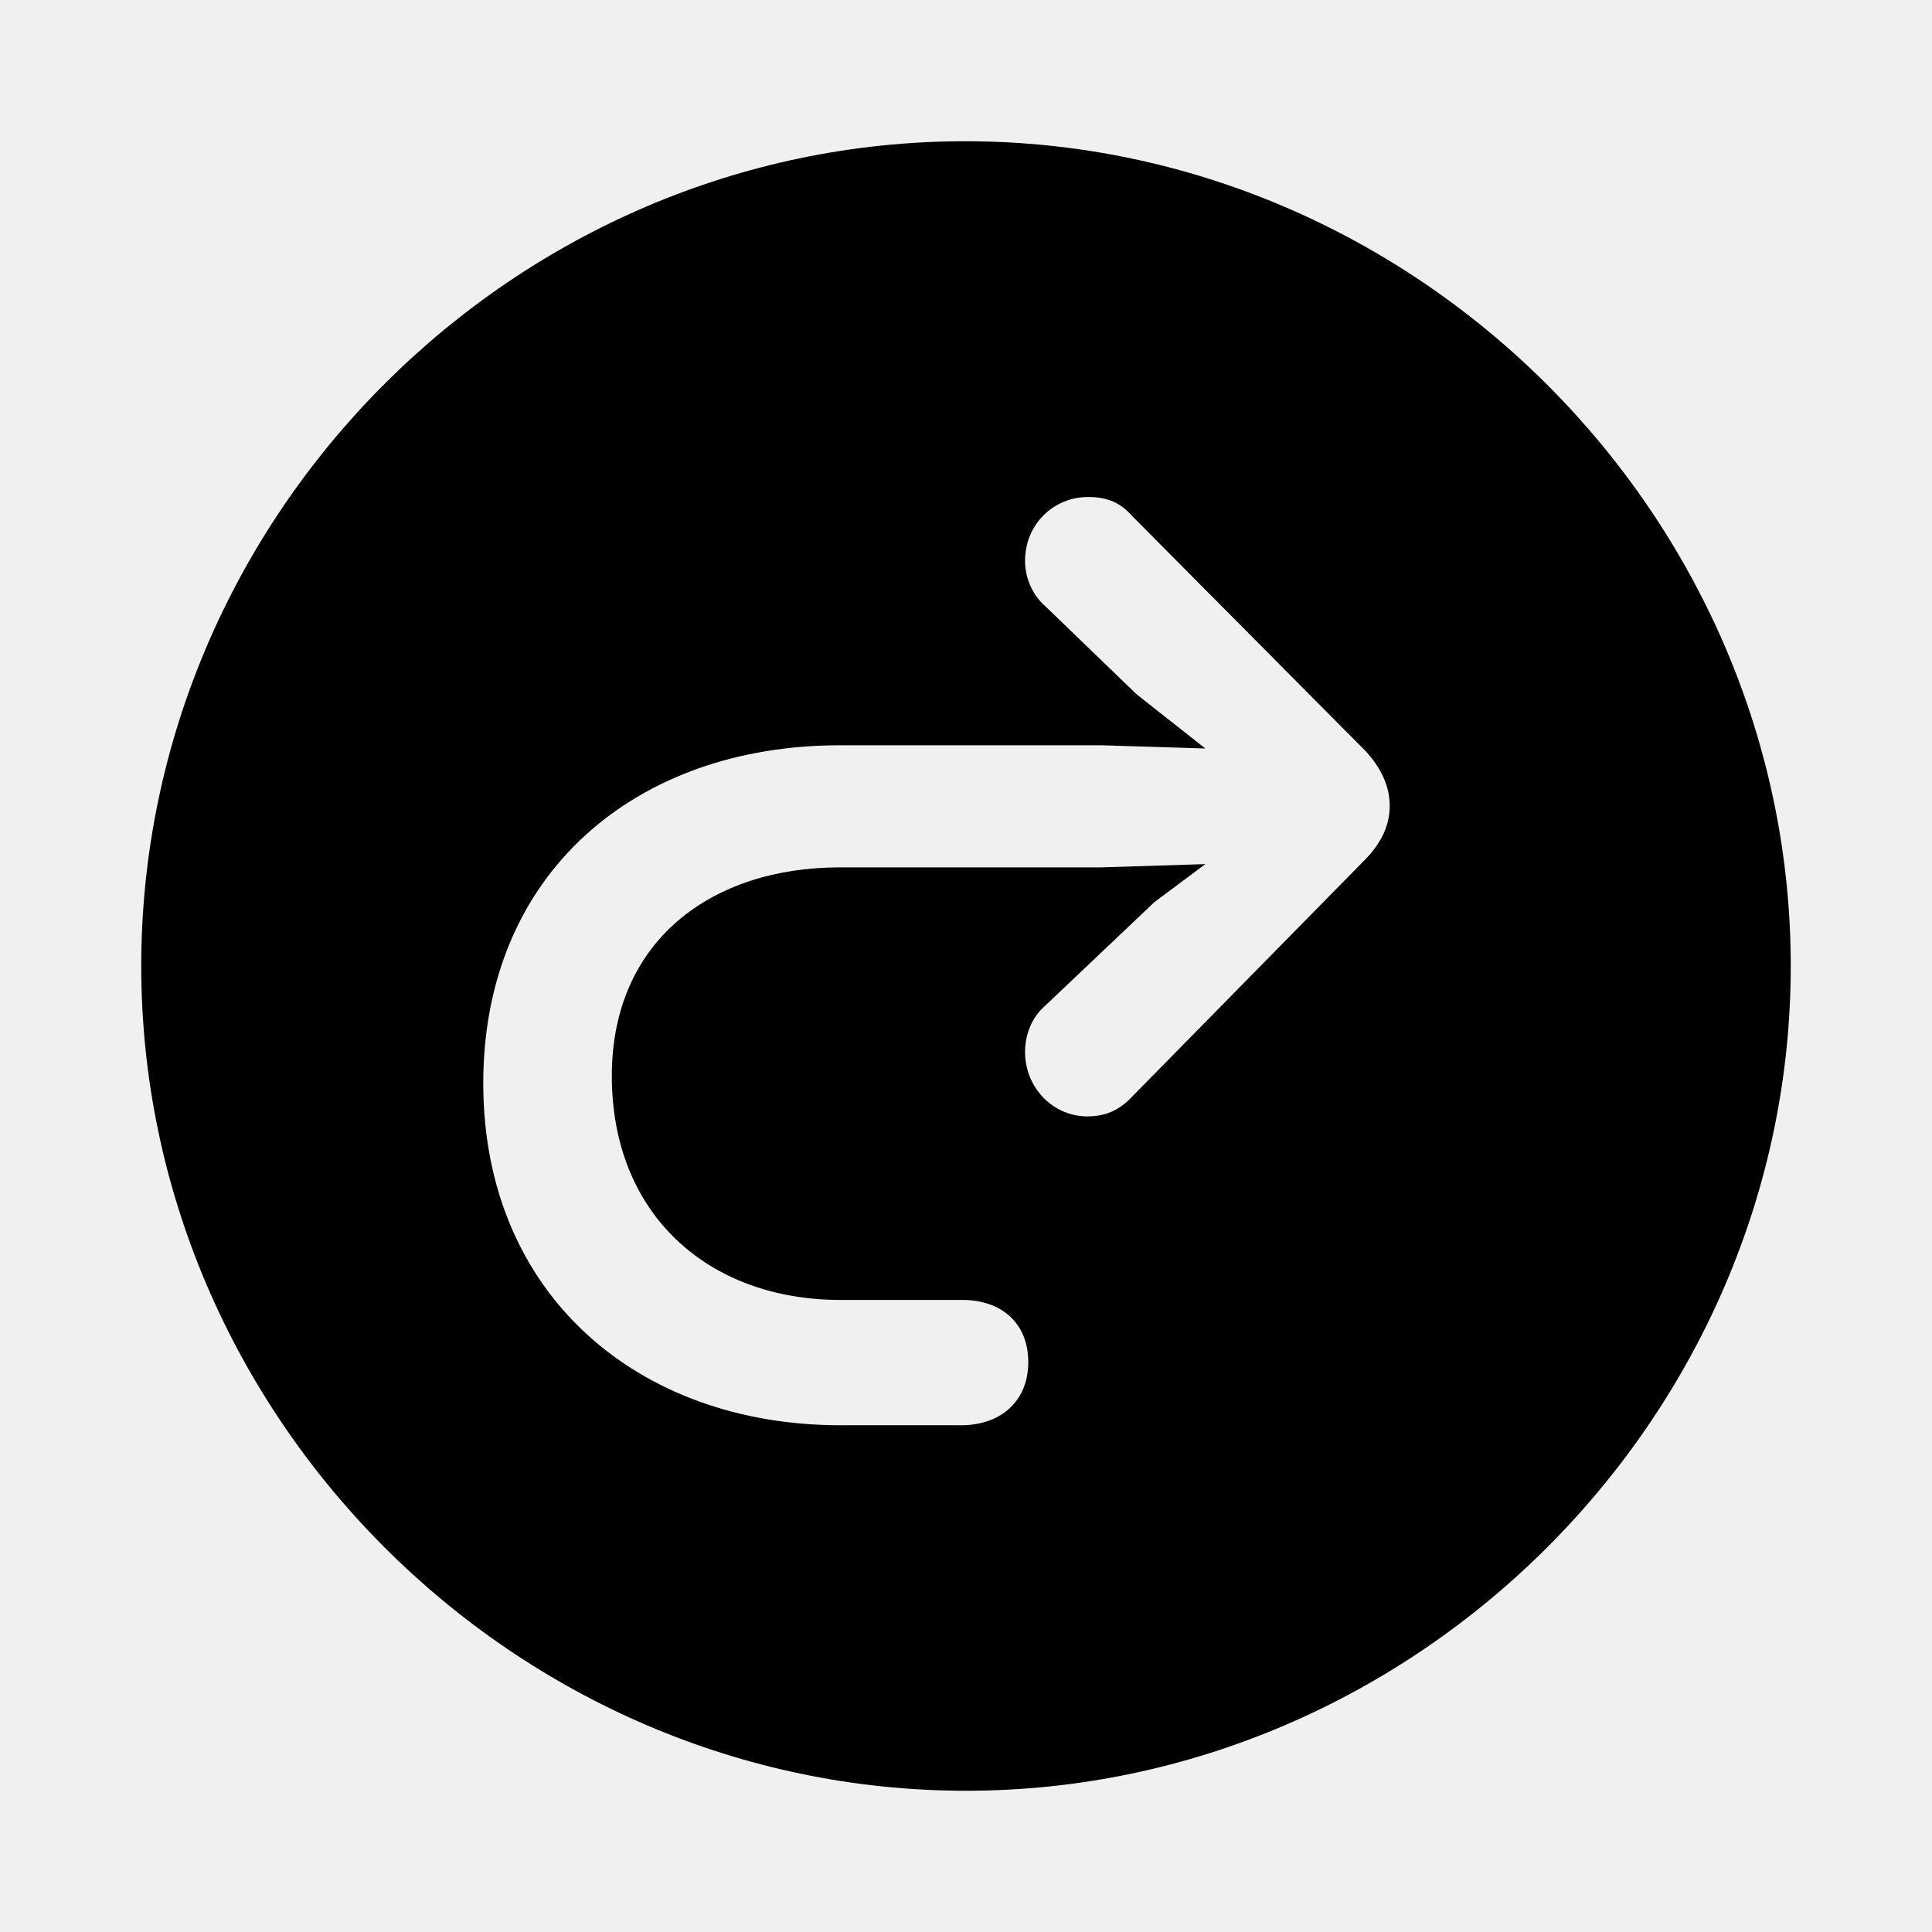
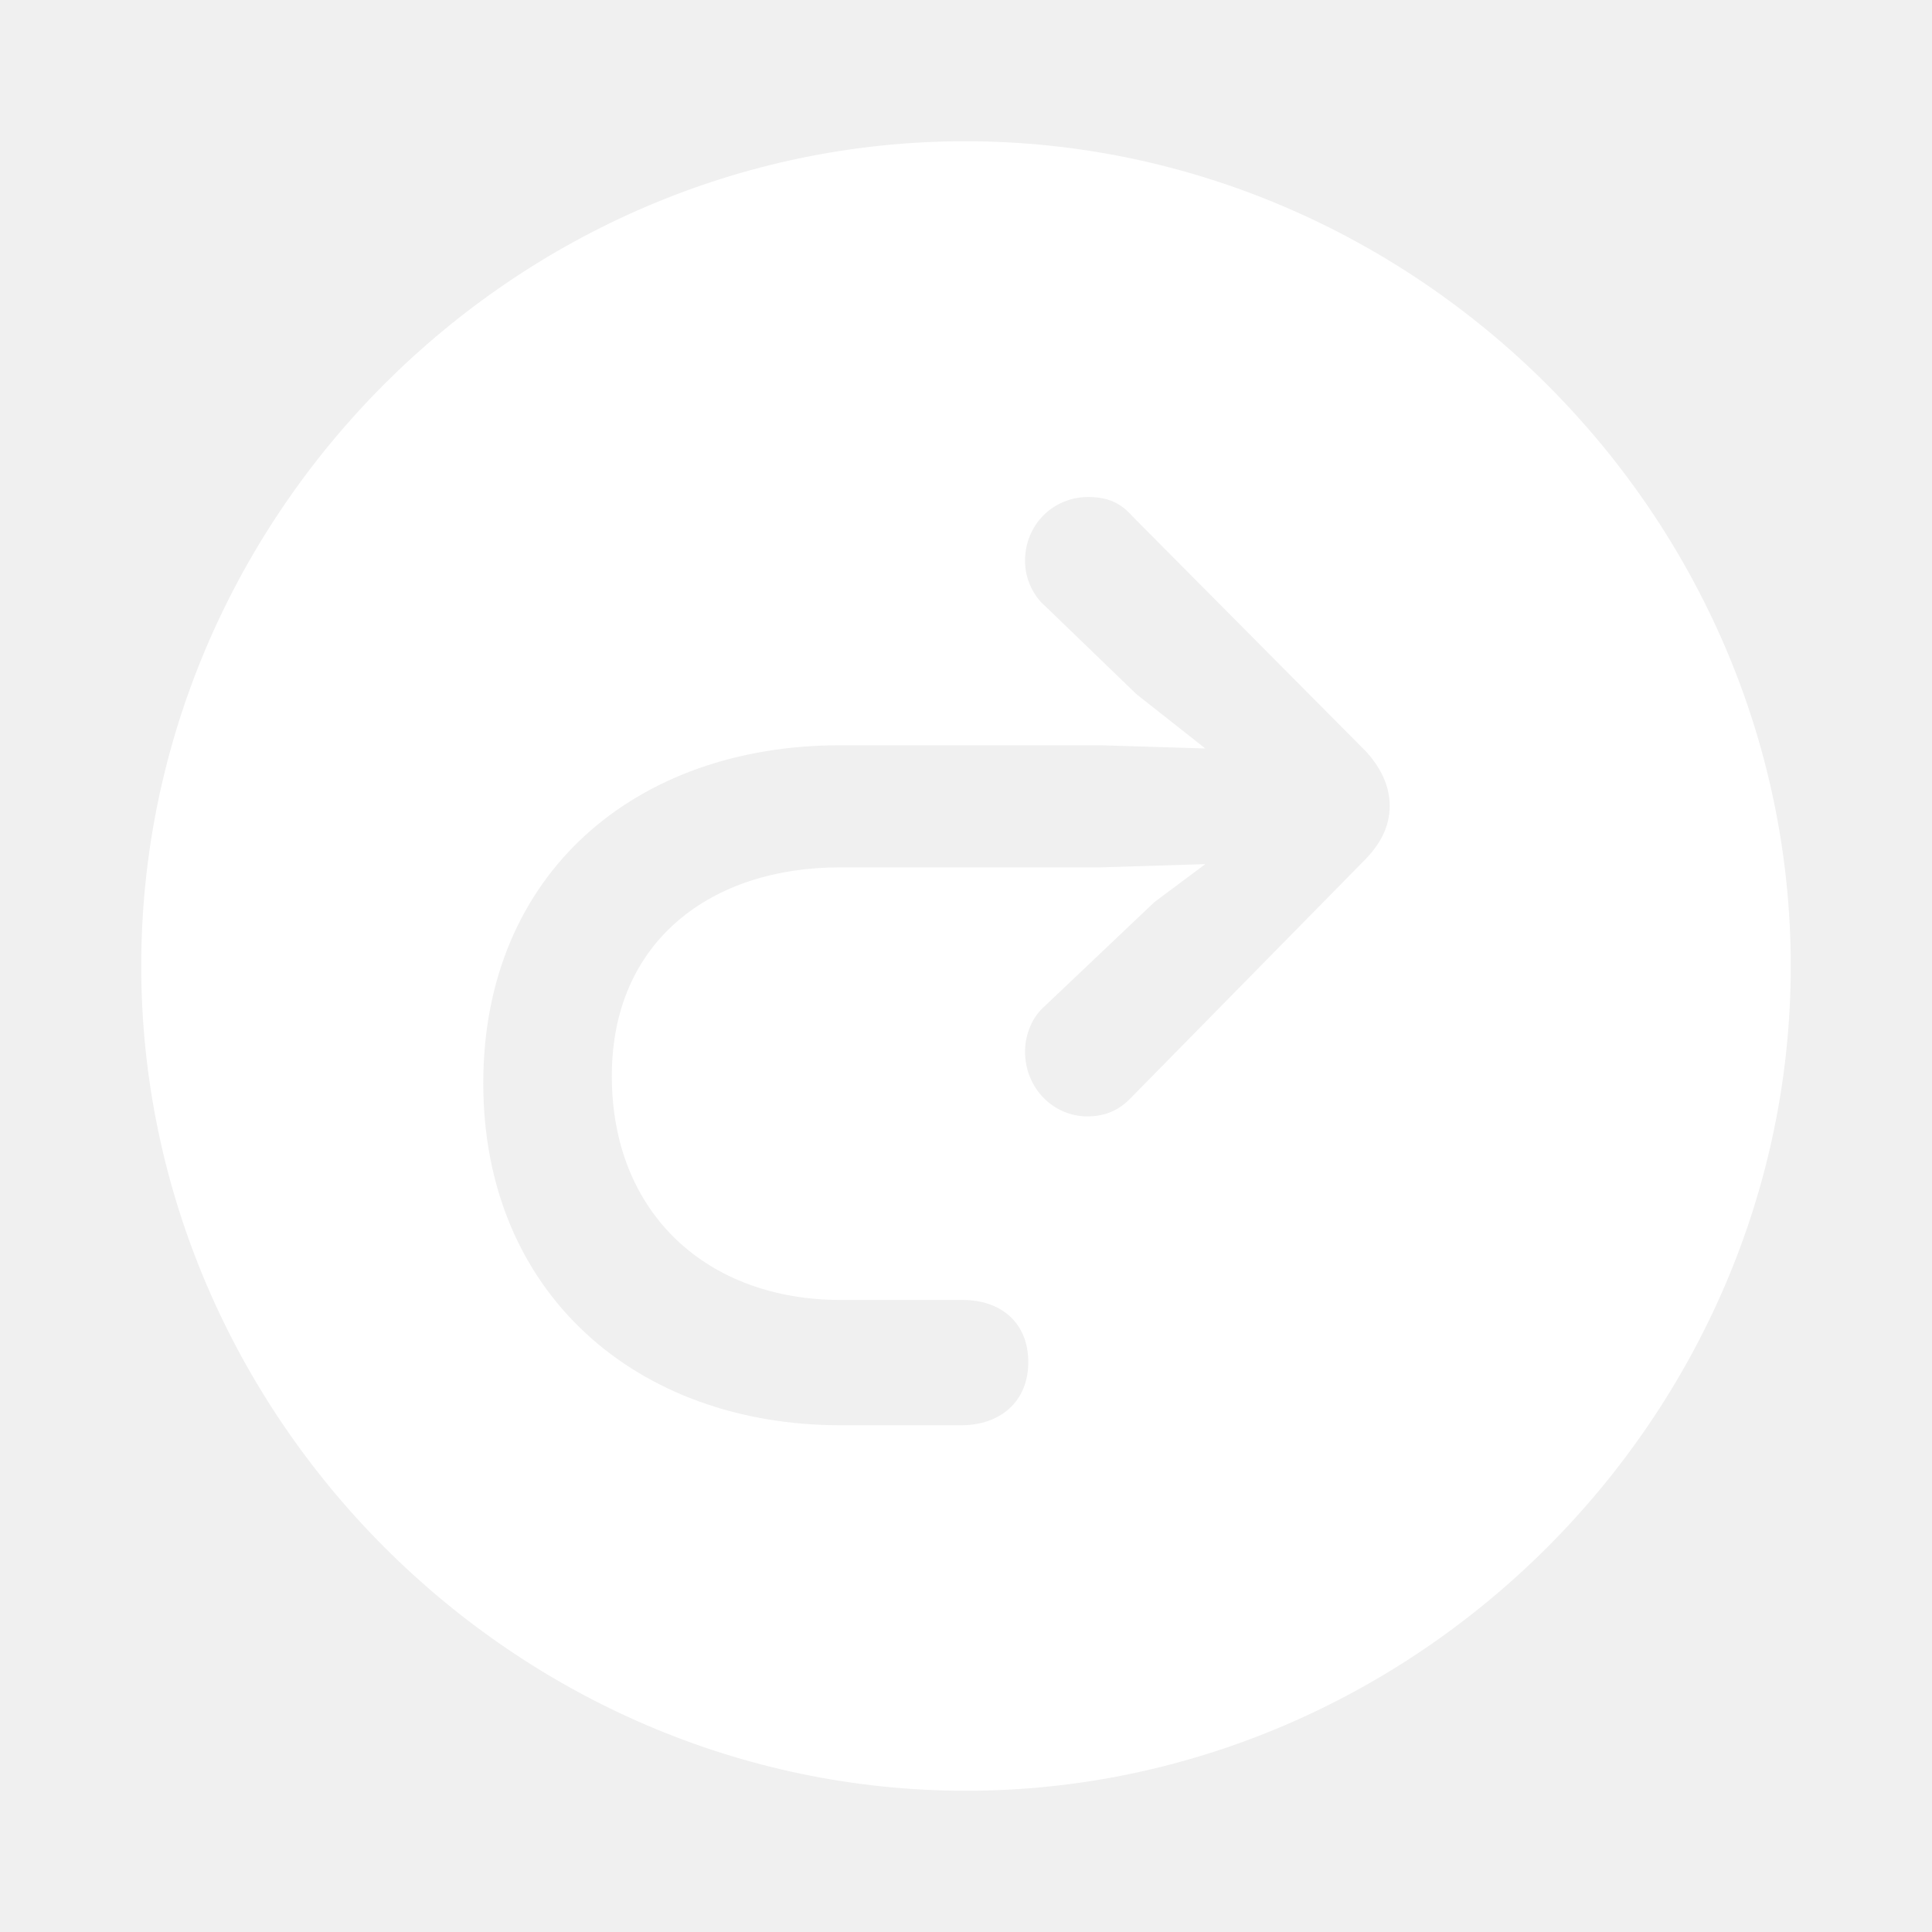
- <svg xmlns="http://www.w3.org/2000/svg" fill="#000000" width="800px" height="800px" viewBox="0 0 56 56">
+ <svg xmlns="http://www.w3.org/2000/svg" fill="#FFFFFF" width="800px" height="800px" viewBox="0 0 56 56">
  <path d="M 28 51.906 C 41.055 51.906 51.906 41.055 51.906 28 C 51.906 14.922 41.031 4.094 27.977 4.094 C 14.898 4.094 4.094 14.922 4.094 28 C 4.094 41.055 14.922 51.906 28 51.906 Z M 14.008 31.398 C 14.008 25.305 18.437 21.602 24.344 21.602 L 31.914 21.602 L 34.937 21.695 L 32.945 20.125 L 30.297 17.57 C 29.945 17.266 29.711 16.773 29.711 16.258 C 29.711 15.203 30.531 14.406 31.539 14.406 C 32.101 14.406 32.477 14.57 32.828 14.969 L 39.601 21.789 C 40 22.234 40.281 22.75 40.281 23.359 C 40.281 23.969 40 24.461 39.601 24.883 L 32.805 31.797 C 32.453 32.172 32.055 32.359 31.515 32.359 C 30.531 32.359 29.711 31.539 29.711 30.484 C 29.711 30.016 29.898 29.5 30.273 29.172 L 33.461 26.148 L 34.937 25.047 L 31.914 25.141 L 24.344 25.141 C 20.617 25.141 17.734 27.273 17.734 31.188 C 17.734 35.195 20.523 37.68 24.367 37.68 L 27.906 37.68 C 28.984 37.68 29.805 38.312 29.805 39.484 C 29.805 40.633 28.984 41.312 27.859 41.312 L 24.367 41.312 C 18.461 41.312 14.008 37.492 14.008 31.398 Z" />
</svg>
